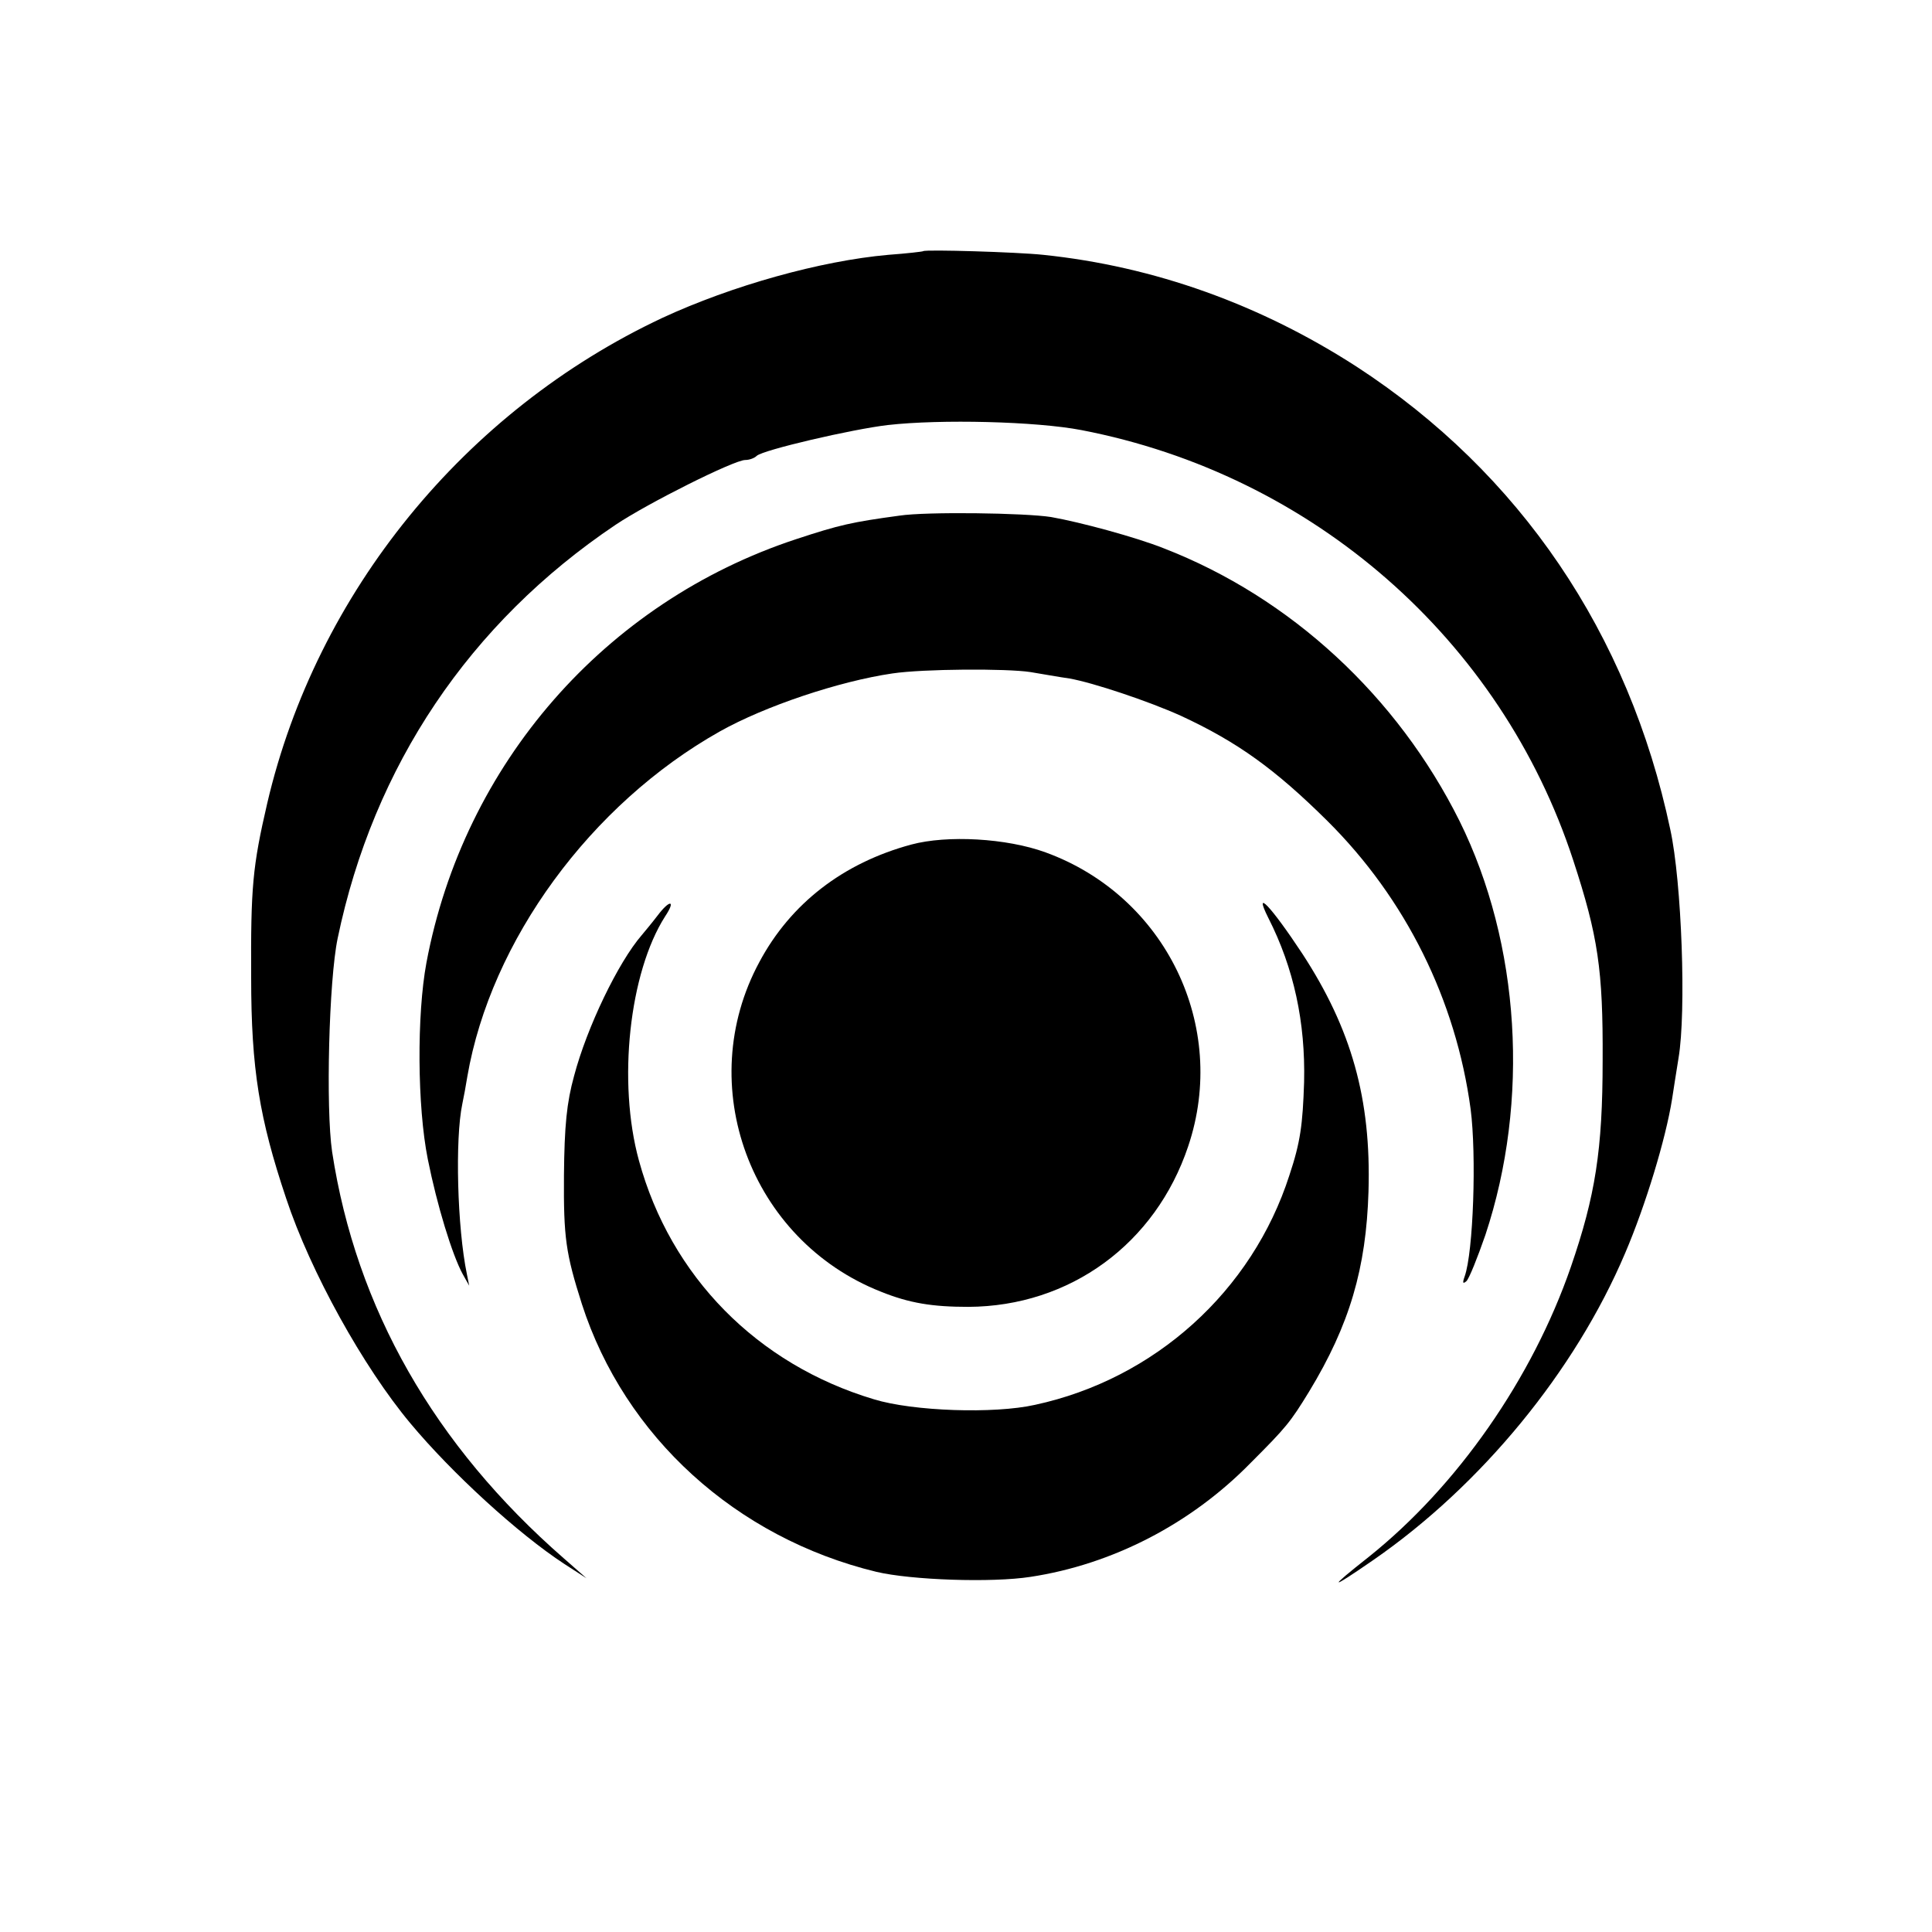
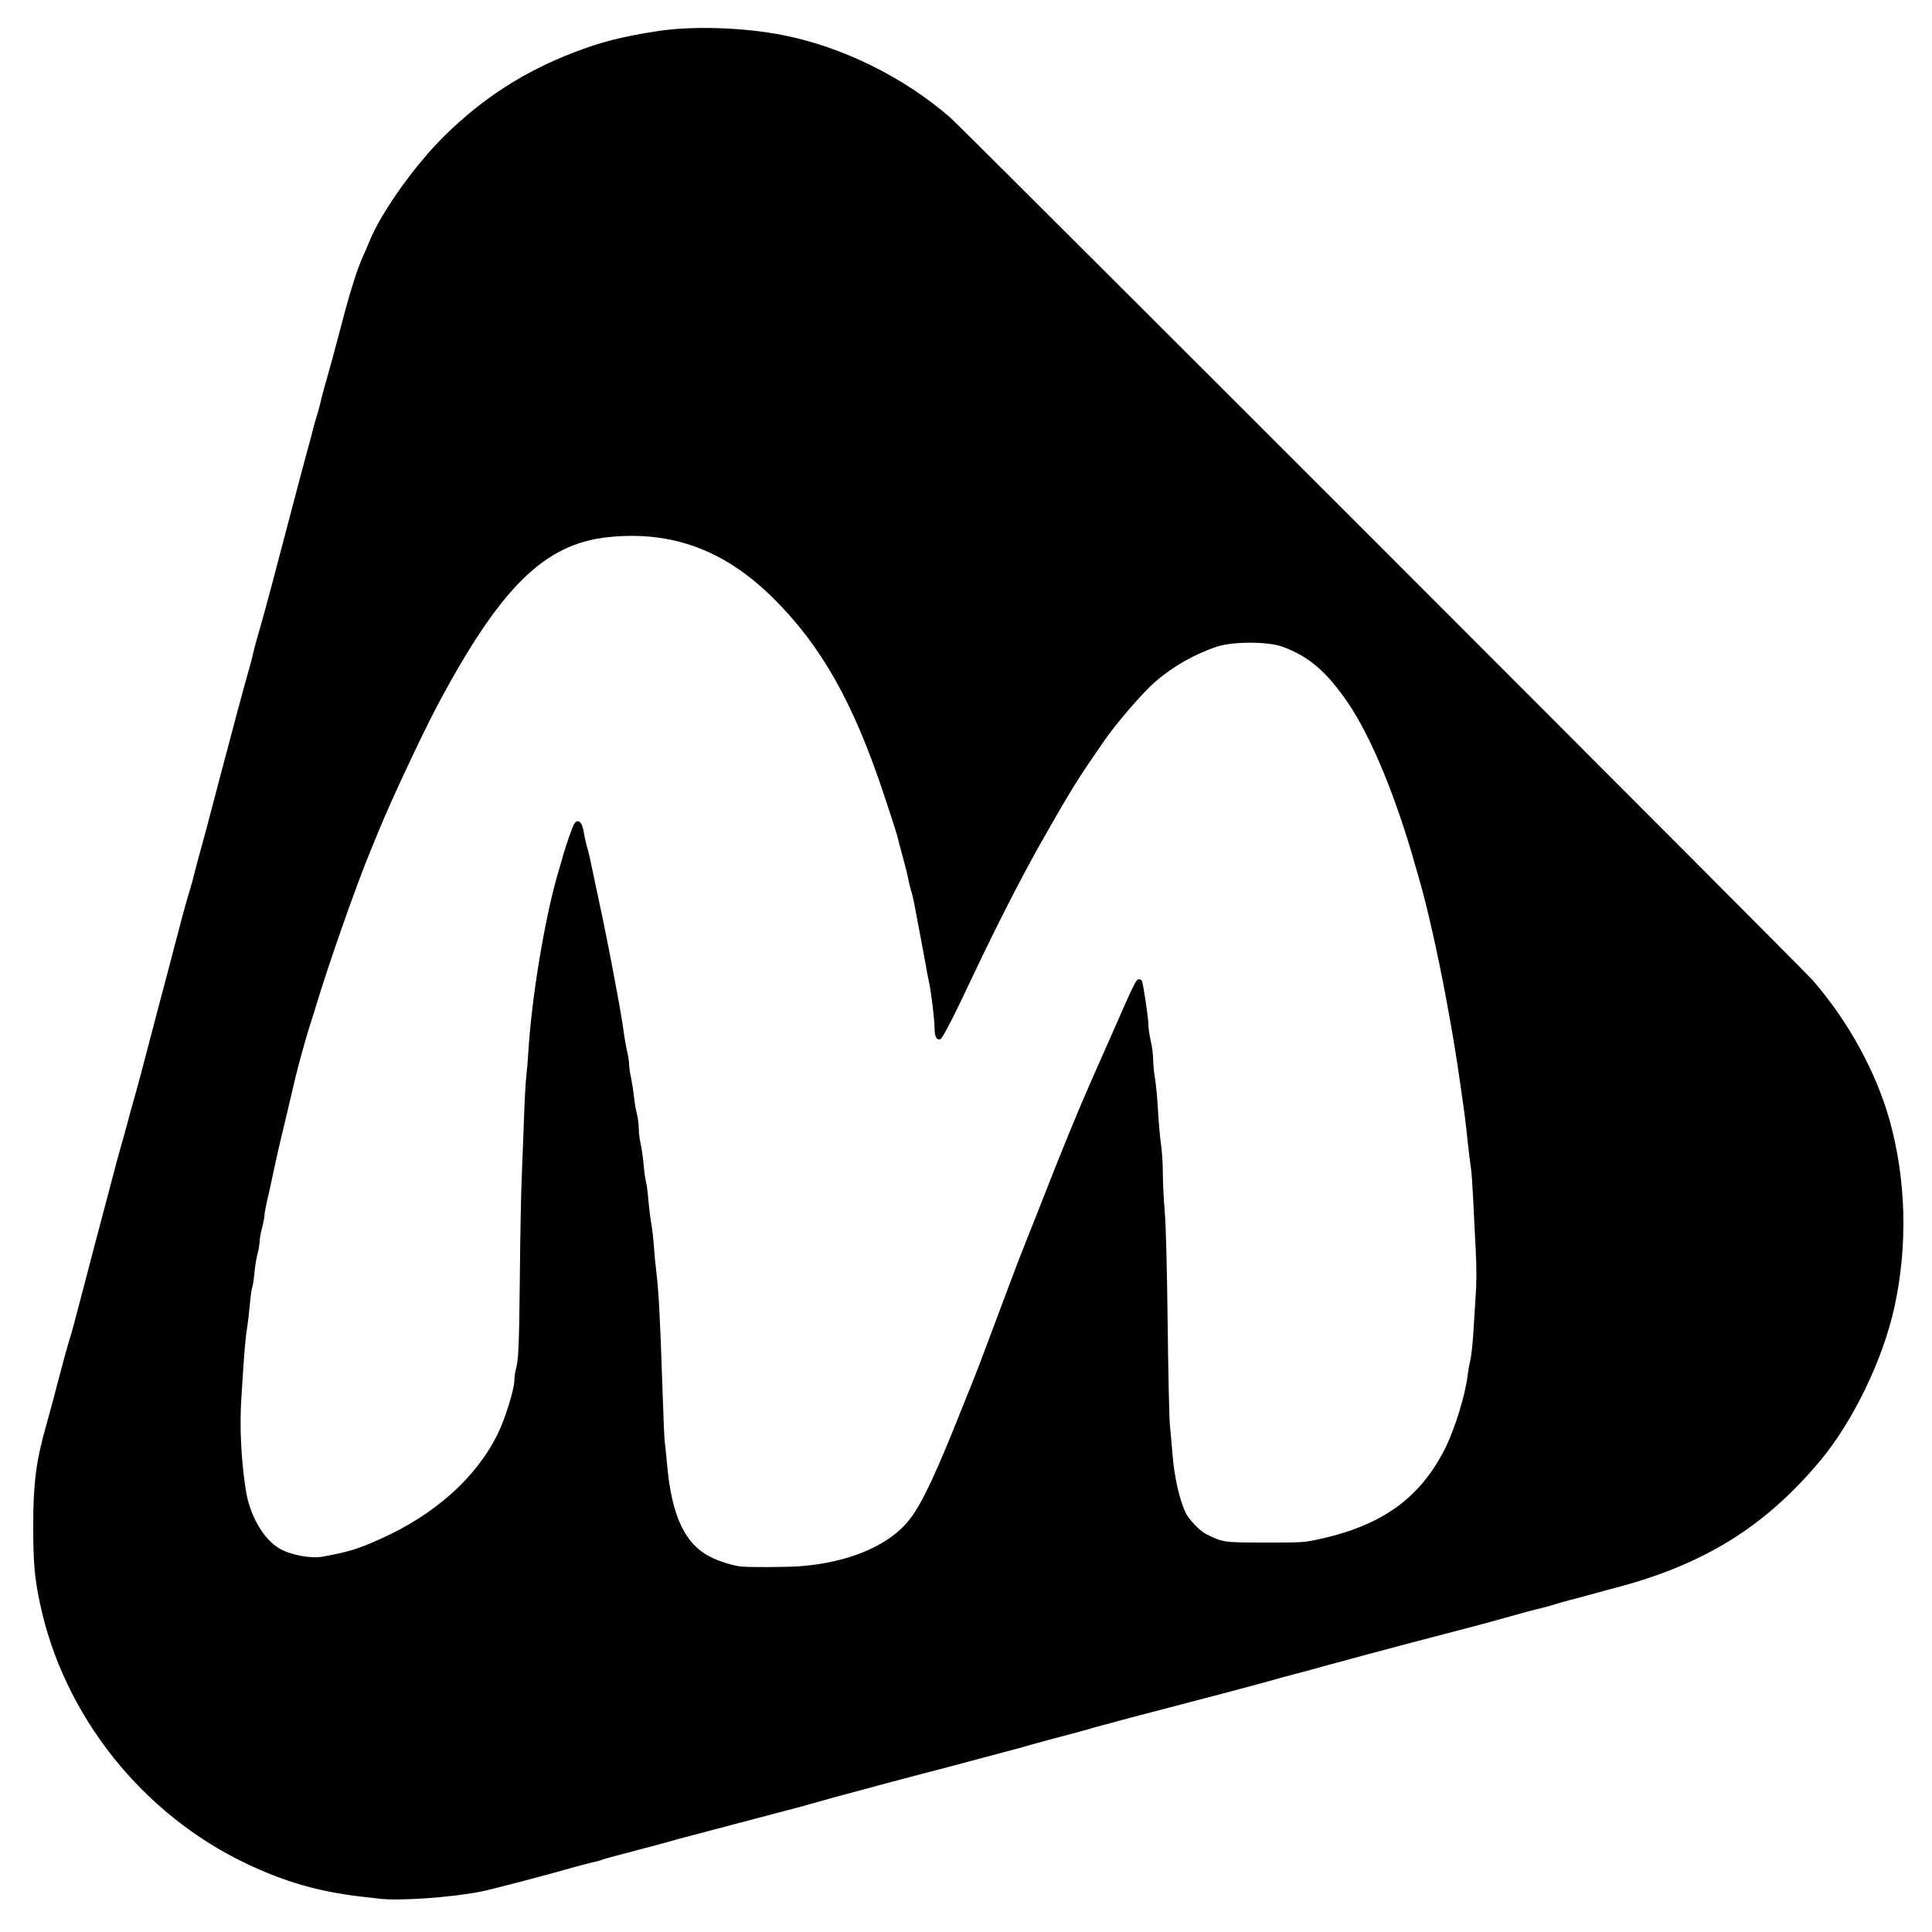
- <svg xmlns="http://www.w3.org/2000/svg" version="1.0" width="420pt" height="420pt" viewBox="0 0 420 420" preserveAspectRatio="xMidYMid meet">
-   <g transform="translate(0,420) scale(0.1,-0.1)" fill="#000000" stroke="none">
-     <path d="M2007 3654 c-1 -1 -35 -5 -76 -8 -147 -13 -340 -67 -491 -137 -430 -202 -752 -597 -859 -1055 -32 -138 -36 -183 -35 -379 0 -199 18 -307 76 -480 53 -160 168 -367 270 -489 90 -108 234 -240 335 -306 l48 -31 -49 43 c-282 246 -452 544 -504 884 -14 95 -7 373 12 464 78 375 287 686 604 899 70 47 258 141 282 141 9 0 20 4 25 9 14 13 208 58 285 67 115 13 322 8 421 -11 503 -97 912 -455 1069 -935 54 -165 65 -238 64 -435 0 -195 -16 -295 -69 -449 -84 -243 -247 -477 -440 -631 -90 -71 -86 -73 11 -6 234 162 438 410 547 667 44 103 88 247 102 335 3 19 9 59 14 89 17 100 7 383 -18 497 -90 426 -327 775 -682 1006 -209 135 -440 218 -681 243 -56 6 -256 12 -261 8z" />
-     <path d="M1955 3079 c-103 -14 -130 -20 -224 -51 -416 -137 -723 -489 -804 -921 -21 -113 -20 -312 3 -427 20 -100 53 -208 76 -250 l14 -25 -5 25 c-21 101 -26 294 -10 370 3 14 8 41 11 60 51 295 268 592 549 750 98 55 259 109 375 126 67 10 248 11 300 3 25 -4 63 -11 85 -14 51 -9 171 -49 242 -81 123 -57 205 -116 319 -229 170 -169 279 -389 311 -626 13 -100 6 -311 -13 -364 -5 -14 -4 -17 4 -10 6 6 24 51 41 100 97 292 76 633 -56 900 -135 271 -367 486 -643 593 -60 24 -182 57 -245 68 -57 9 -271 12 -330 3z" />
-     <path d="M1981 2364 c-148 -40 -262 -128 -330 -255 -145 -268 -20 -605 264 -717 62 -25 112 -33 190 -33 221 1 407 137 478 349 88 261 -49 544 -310 639 -85 31 -214 38 -292 17z" />
-     <path d="M1429 2209 c-13 -17 -29 -36 -34 -42 -51 -59 -119 -200 -147 -306 -16 -58 -21 -108 -22 -216 -1 -136 4 -170 39 -280 93 -288 335 -508 640 -582 76 -18 251 -24 335 -11 178 27 349 115 479 248 77 77 86 88 127 155 88 145 124 268 129 435 6 201 -37 353 -144 517 -68 103 -107 144 -74 78 56 -110 81 -228 78 -357 -3 -93 -8 -131 -32 -203 -81 -252 -293 -443 -553 -499 -89 -20 -265 -14 -350 12 -254 76 -442 267 -511 519 -47 171 -21 409 57 531 24 36 10 37 -17 1z" />
-   </g>
+ <svg xmlns="http://www.w3.org/2000/svg" viewBox="0 0 1600 1600">
+   <path fill="#000000" fill-rule="evenodd" d="M314.0,1572.4C312.1,1572.2 304.6,1571.3 297.5,1570.5C263.9,1566.5 236.1,1558.5 204.7,1543.7C117.7,1502.6 52.4,1420.3 33.0,1327.4C28.5,1305.9 27.6,1294.7 27.5,1264.0C27.5,1228.1 29.9,1209.7 38.5,1179.6C41.5,1169.0 45.0,1155.8 49.5,1138.5C53.2,1124.5 55.1,1117.6 56.4,1113.2C59.9,1101.9 60.4,1100.0 71.5,1057.5C73.3,1050.3 78.1,1032.3 82.0,1017.5C86.0,1002.6 90.9,983.8 93.1,975.5C95.2,967.2 97.9,957.4 99.0,953.5C102.0,943.1 104.7,933.2 106.5,926.5C107.3,923.2 108.7,918.2 109.5,915.5C112.9,903.4 115.1,895.6 118.5,882.5C120.5,874.8 123.0,865.4 124.0,861.5C125.0,857.6 127.9,846.9 130.3,837.5C132.8,828.1 136.2,815.1 138.0,808.5C139.7,801.9 142.2,792.5 143.5,787.5C149.6,764.1 153.1,751.0 154.9,745.0C158.2,734.1 160.2,726.8 161.6,721.0C162.3,718.0 163.8,712.4 164.9,708.5C169.4,692.1 171.6,684.2 183.0,640.5C195.0,595.0 201.3,571.6 204.9,559.0C207.4,550.3 208.9,544.6 210.4,538.0C211.1,535.0 212.5,530.0 213.4,527.0C215.6,519.4 221.8,497.0 224.1,488.2C225.1,484.3 226.9,477.7 227.9,473.8C238.1,435.3 240.5,426.0 243.0,416.5C246.0,405.0 248.8,394.3 254.7,372.5C256.7,365.4 258.9,357.0 259.6,354.0C260.4,351.0 261.7,346.5 262.5,344.0C263.3,341.5 264.4,337.5 265.0,335.0C265.5,332.5 266.8,327.4 267.9,323.5C269.0,319.6 271.0,312.2 272.5,307.0C274.0,301.8 276.7,291.9 278.5,285.0C280.3,278.1 283.6,265.7 285.8,257.5C291.0,238.1 296.4,221.6 300.2,213.2C301.9,209.5 304.3,203.9 305.6,200.7C315.5,176.0 343.3,136.9 368.6,112.0C400.3,81.0 433.5,59.6 475.0,43.5C498.3,34.6 514.7,30.4 545.0,25.7C574.0,21.3 616.0,22.7 648.5,29.1C697.9,38.9 748.5,63.9 787.0,97.4C797.2,106.3 1492.1,801.4 1501.1,811.7C1530.5,845.4 1553.8,887.9 1564.9,927.8C1578.6,977.1 1580.0,1031.1 1569.0,1082.0C1559.4,1126.1 1534.4,1177.7 1506.6,1210.7C1461.1,1264.7 1410.8,1295.8 1338.0,1314.9C1329.5,1317.2 1319.3,1319.9 1315.5,1321.0C1311.7,1322.1 1304.9,1323.9 1300.5,1325.0C1296.1,1326.1 1290.2,1327.8 1287.5,1328.7C1284.8,1329.6 1280.0,1330.9 1277.0,1331.6C1274.0,1332.3 1268.3,1333.8 1264.5,1334.8C1239.4,1341.8 1222.0,1346.6 1212.0,1349.1C1195.6,1353.3 1141.2,1367.7 1130.5,1370.6C1125.5,1372.0 1118.1,1374.0 1114.0,1375.1C1105.7,1377.3 1094.9,1380.2 1085.0,1383.0C1081.4,1384.0 1074.7,1385.8 1070.0,1387.0C1065.3,1388.2 1058.6,1390.0 1055.0,1391.1C1043.6,1394.4 993.3,1407.7 955.5,1417.5C943.4,1420.6 930.6,1424.0 927.0,1425.0C923.4,1426.0 916.9,1427.8 912.5,1428.9C908.1,1430.1 901.6,1431.9 898.0,1433.0C891.5,1434.8 883.7,1436.9 868.0,1441.0C863.3,1442.3 856.8,1444.1 853.5,1445.0C850.2,1446.0 843.9,1447.8 839.5,1448.9C835.1,1450.1 821.6,1453.7 809.5,1456.9C797.4,1460.2 777.8,1465.4 766.0,1468.4C754.2,1471.5 739.5,1475.3 733.5,1477.0C727.5,1478.6 718.9,1480.9 714.5,1482.1C702.4,1485.3 678.3,1491.9 671.0,1494.0C667.4,1495.1 661.6,1496.7 658.0,1497.6C654.4,1498.5 648.6,1500.0 645.0,1501.0C631.5,1504.6 571.7,1520.4 567.0,1521.6C565.6,1521.9 559.1,1523.7 552.5,1525.6C545.9,1527.4 534.4,1530.5 527.0,1532.4C507.0,1537.6 499.3,1539.7 498.3,1540.3C497.8,1540.6 494.2,1541.6 490.4,1542.4C486.6,1543.3 480.4,1544.9 476.5,1546.0C454.5,1552.4 407.0,1564.8 398.0,1566.6C372.7,1571.5 330.7,1574.4 314.0,1572.4Z M663.8,1297.0C701.1,1293.9 732.0,1281.6 749.6,1262.7C760.1,1251.5 770.7,1230.5 789.7,1183.6C805.9,1143.5 809.4,1134.7 814.1,1122.0C816.9,1114.6 821.9,1101.3 825.2,1092.5C828.5,1083.7 833.2,1071.1 835.7,1064.5C840.8,1050.7 846.4,1036.2 852.7,1020.5C855.1,1014.5 859.8,1002.8 863.0,994.5C878.1,955.7 893.9,917.2 904.0,894.5C907.2,887.4 912.4,875.6 915.5,868.5C941.0,810.4 940.7,811.0 943.6,811.0C944.3,811.0 945.2,811.5 945.6,812.2C946.7,814.0 950.9,841.9 951.0,848.0C951.0,851.0 951.9,857.3 953.0,862.0C954.1,866.7 955.0,873.6 955.0,877.5C955.0,881.4 955.7,888.5 956.6,893.5C957.4,898.5 958.5,910.1 959.0,919.5C959.5,928.9 960.6,941.2 961.4,947.0C962.3,952.8 963.0,963.6 963.0,971.0C963.0,978.4 963.7,993.0 964.6,1003.5C965.6,1016.3 966.4,1046.8 967.0,1096.5C967.5,1137.2 968.3,1175.1 968.9,1180.7C969.5,1186.2 970.4,1196.8 971.0,1204.2C972.5,1223.5 977.0,1242.9 982.2,1253.4C984.9,1258.6 993.6,1267.7 998.2,1270.1C1012.6,1277.4 1012.6,1277.4 1047.5,1277.5C1078.9,1277.5 1079.7,1277.4 1092.4,1274.7C1144.7,1263.3 1176.2,1240.6 1196.9,1199.3C1204.9,1183.2 1213.7,1154.7 1215.5,1138.5C1215.9,1135.2 1216.8,1130.0 1217.6,1126.8C1218.4,1123.7 1219.4,1114.5 1220.0,1106.3C1220.5,1098.2 1221.4,1083.8 1222.0,1074.4C1222.9,1061.6 1222.9,1051.7 1222.1,1034.4C1221.4,1021.8 1220.5,1003.0 1220.0,992.5C1219.5,982.0 1218.7,970.5 1218.1,966.8C1217.5,963.1 1216.3,953.6 1215.5,945.8C1214.0,930.8 1213.2,924.5 1209.9,901.5C1205.7,872.2 1203.8,860.6 1198.0,829.0C1191.2,792.0 1181.6,749.4 1175.7,729.4C1174.9,726.7 1173.2,720.9 1172.0,716.5C1156.3,660.8 1135.9,611.2 1117.1,583.2C1099.0,556.4 1083.8,543.3 1061.5,535.4C1049.6,531.2 1021.0,531.2 1008.0,535.5C989.8,541.4 971.5,551.8 956.8,564.5C946.2,573.7 923.6,599.9 913.4,615.0C911.7,617.5 907.0,624.5 902.8,630.5C890.4,648.7 881.7,663.1 859.5,702.5C844.8,728.7 824.3,768.9 807.0,805.5C789.7,842.3 780.6,860.0 778.7,860.6C775.7,861.6 774.0,858.5 774.0,852.1C774.0,844.9 771.3,822.5 769.5,814.0C768.7,810.4 767.1,802.1 766.0,795.5C764.8,788.9 763.0,779.2 762.0,774.0C761.0,768.8 759.2,759.3 758.0,753.0C756.9,746.7 755.3,739.7 754.5,737.5C753.8,735.3 752.7,730.8 752.1,727.5C751.5,724.2 749.8,717.5 748.4,712.5C747.0,707.5 745.3,701.0 744.5,698.0C743.0,691.4 742.0,688.2 732.0,658.0C706.9,582.2 680.3,535.0 640.5,495.5C600.3,455.6 556.6,439.4 503.9,444.8C450.9,450.3 414.5,486.1 362.2,584.3C350.2,606.8 323.3,664.3 314.5,686.0C313.2,689.0 309.5,698.2 306.1,706.5C295.2,732.7 272.3,798.0 262.5,830.5C261.0,835.5 258.3,844.2 256.4,850.0C253.1,860.4 247.0,882.4 244.5,893.0C243.8,896.0 240.5,910.0 237.2,924.0C231.2,948.8 229.2,957.7 224.9,977.8C223.8,983.1 222.0,991.2 220.9,995.7C219.9,1000.2 219.0,1005.2 219.0,1006.7C219.0,1008.2 218.1,1012.9 217.0,1017.0C215.9,1021.1 215.0,1026.1 215.0,1028.1C215.0,1030.0 214.2,1035.0 213.1,1039.1C212.1,1043.2 211.0,1050.1 210.7,1054.6C210.3,1059.0 209.6,1064.0 209.0,1065.6C208.4,1067.2 207.5,1073.4 207.0,1079.5C206.5,1085.5 205.4,1094.8 204.6,1100.0C203.1,1109.1 202.2,1120.5 199.9,1157.5C198.4,1181.5 199.5,1206.7 203.4,1233.0C206.5,1254.5 217.9,1274.5 231.4,1282.4C240.6,1287.8 257.7,1291.0 267.5,1289.1C289.2,1285.1 296.6,1282.8 315.0,1274.5C359.9,1254.4 393.9,1224.1 411.8,1188.3C418.1,1175.9 426.0,1150.5 426.0,1143.0C426.0,1140.5 426.5,1136.9 427.0,1135.0C429.4,1126.7 429.9,1116.2 430.5,1058.5C430.8,1025.0 431.5,987.1 432.1,974.5C432.6,961.9 433.5,939.6 434.0,925.0C434.5,910.4 435.3,895.1 435.9,891.0C436.4,886.9 437.1,878.3 437.5,872.0C440.2,826.0 451.4,758.7 462.7,721.0C464.1,716.3 465.9,710.2 466.6,707.5C469.0,699.1 474.1,684.6 475.6,682.2C478.6,677.5 482.4,680.9 483.5,689.5C483.9,692.2 484.8,696.5 485.5,699.0C486.3,701.5 487.7,706.9 488.6,711.0C493.0,731.5 494.2,737.4 499.4,762.0C502.4,776.6 506.0,794.8 507.4,802.5C508.8,810.2 510.7,820.1 511.5,824.5C513.6,835.5 516.0,850.2 517.0,858.0C517.5,861.6 518.6,867.4 519.4,871.0C520.3,874.6 521.0,879.3 521.0,881.5C521.0,883.7 521.7,888.6 522.6,892.5C523.4,896.4 524.5,903.4 525.0,908.1C525.5,912.9 526.6,919.4 527.5,922.6C528.3,925.8 529.0,931.1 529.0,934.5C529.0,937.8 529.7,943.4 530.5,947.0C531.3,950.6 532.5,958.4 533.0,964.4C533.5,970.4 534.5,976.9 535.0,978.9C535.6,980.9 536.5,987.9 537.0,994.5C537.6,1001.1 538.7,1009.9 539.5,1014.0C540.2,1018.1 541.1,1026.0 541.5,1031.5C541.8,1037.0 542.7,1046.7 543.5,1053.0C545.4,1068.0 546.7,1091.4 548.5,1146.5C549.3,1171.2 550.2,1192.6 550.5,1194.0C550.7,1195.4 551.7,1204.1 552.5,1213.4C556.5,1256.9 567.7,1279.7 590.0,1290.2C597.1,1293.5 606.9,1296.5 613.5,1297.3C619.8,1298.1 653.0,1297.9 663.8,1297.0Z" />
</svg>
